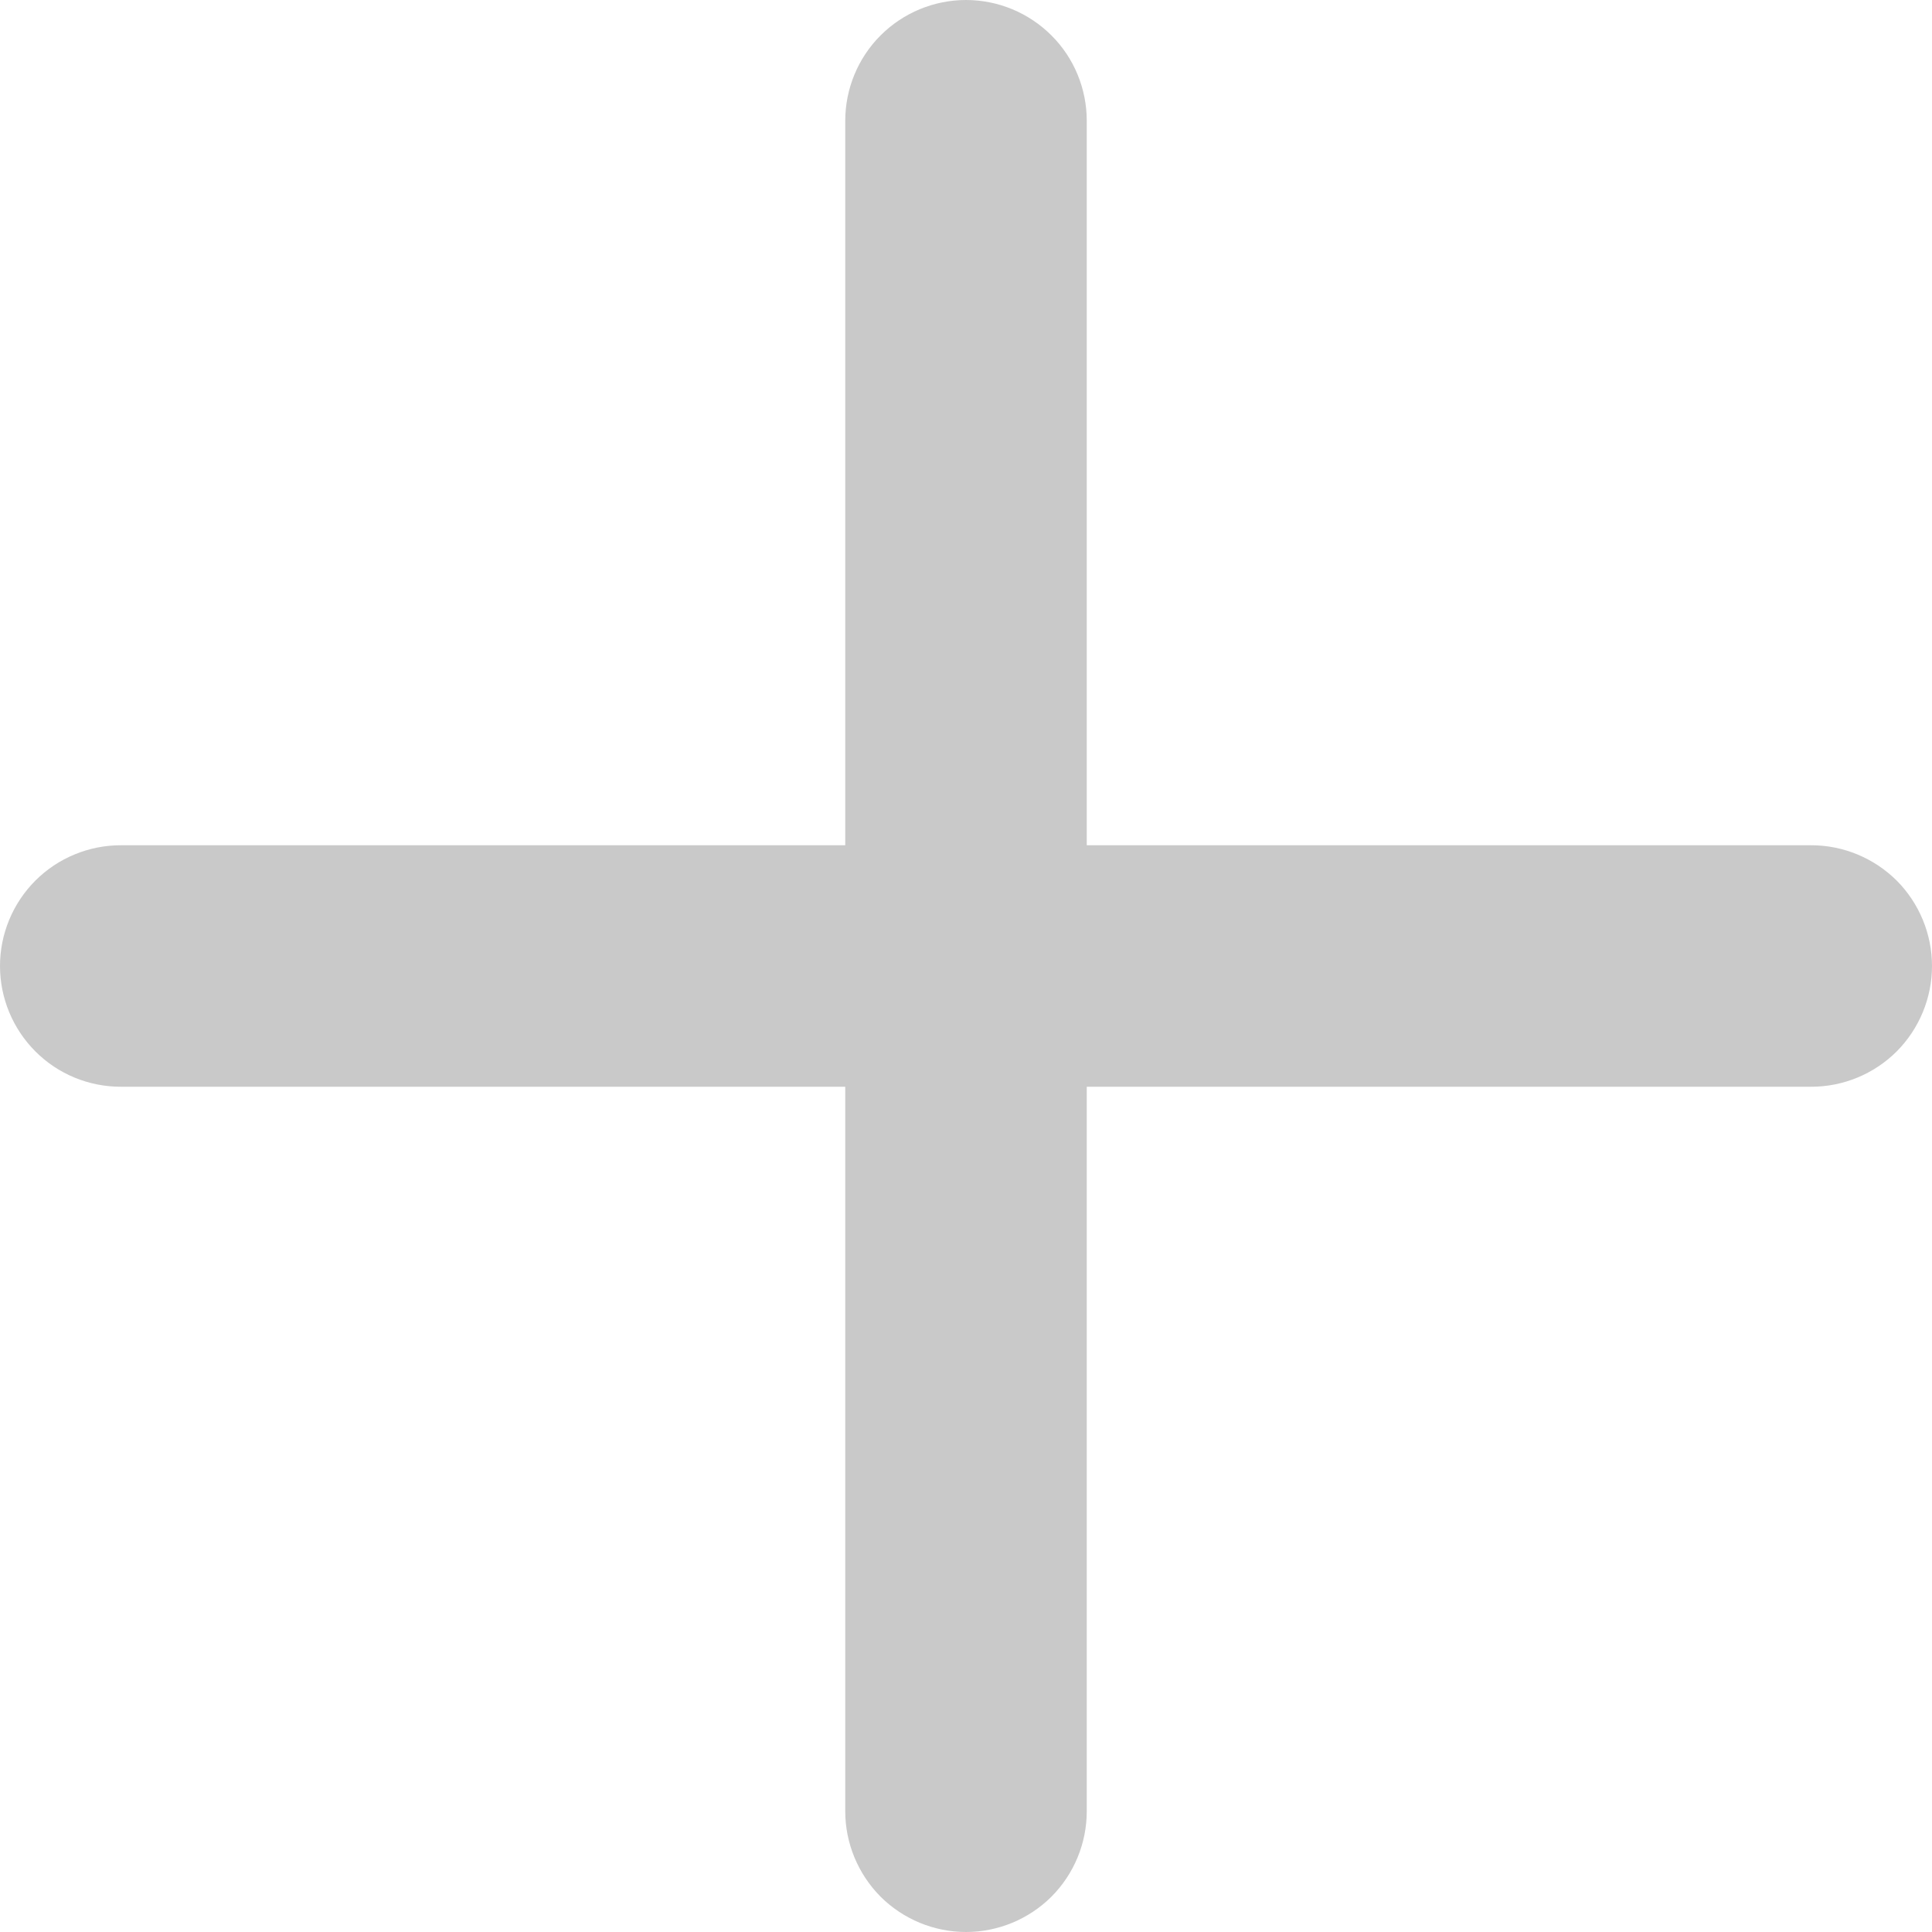
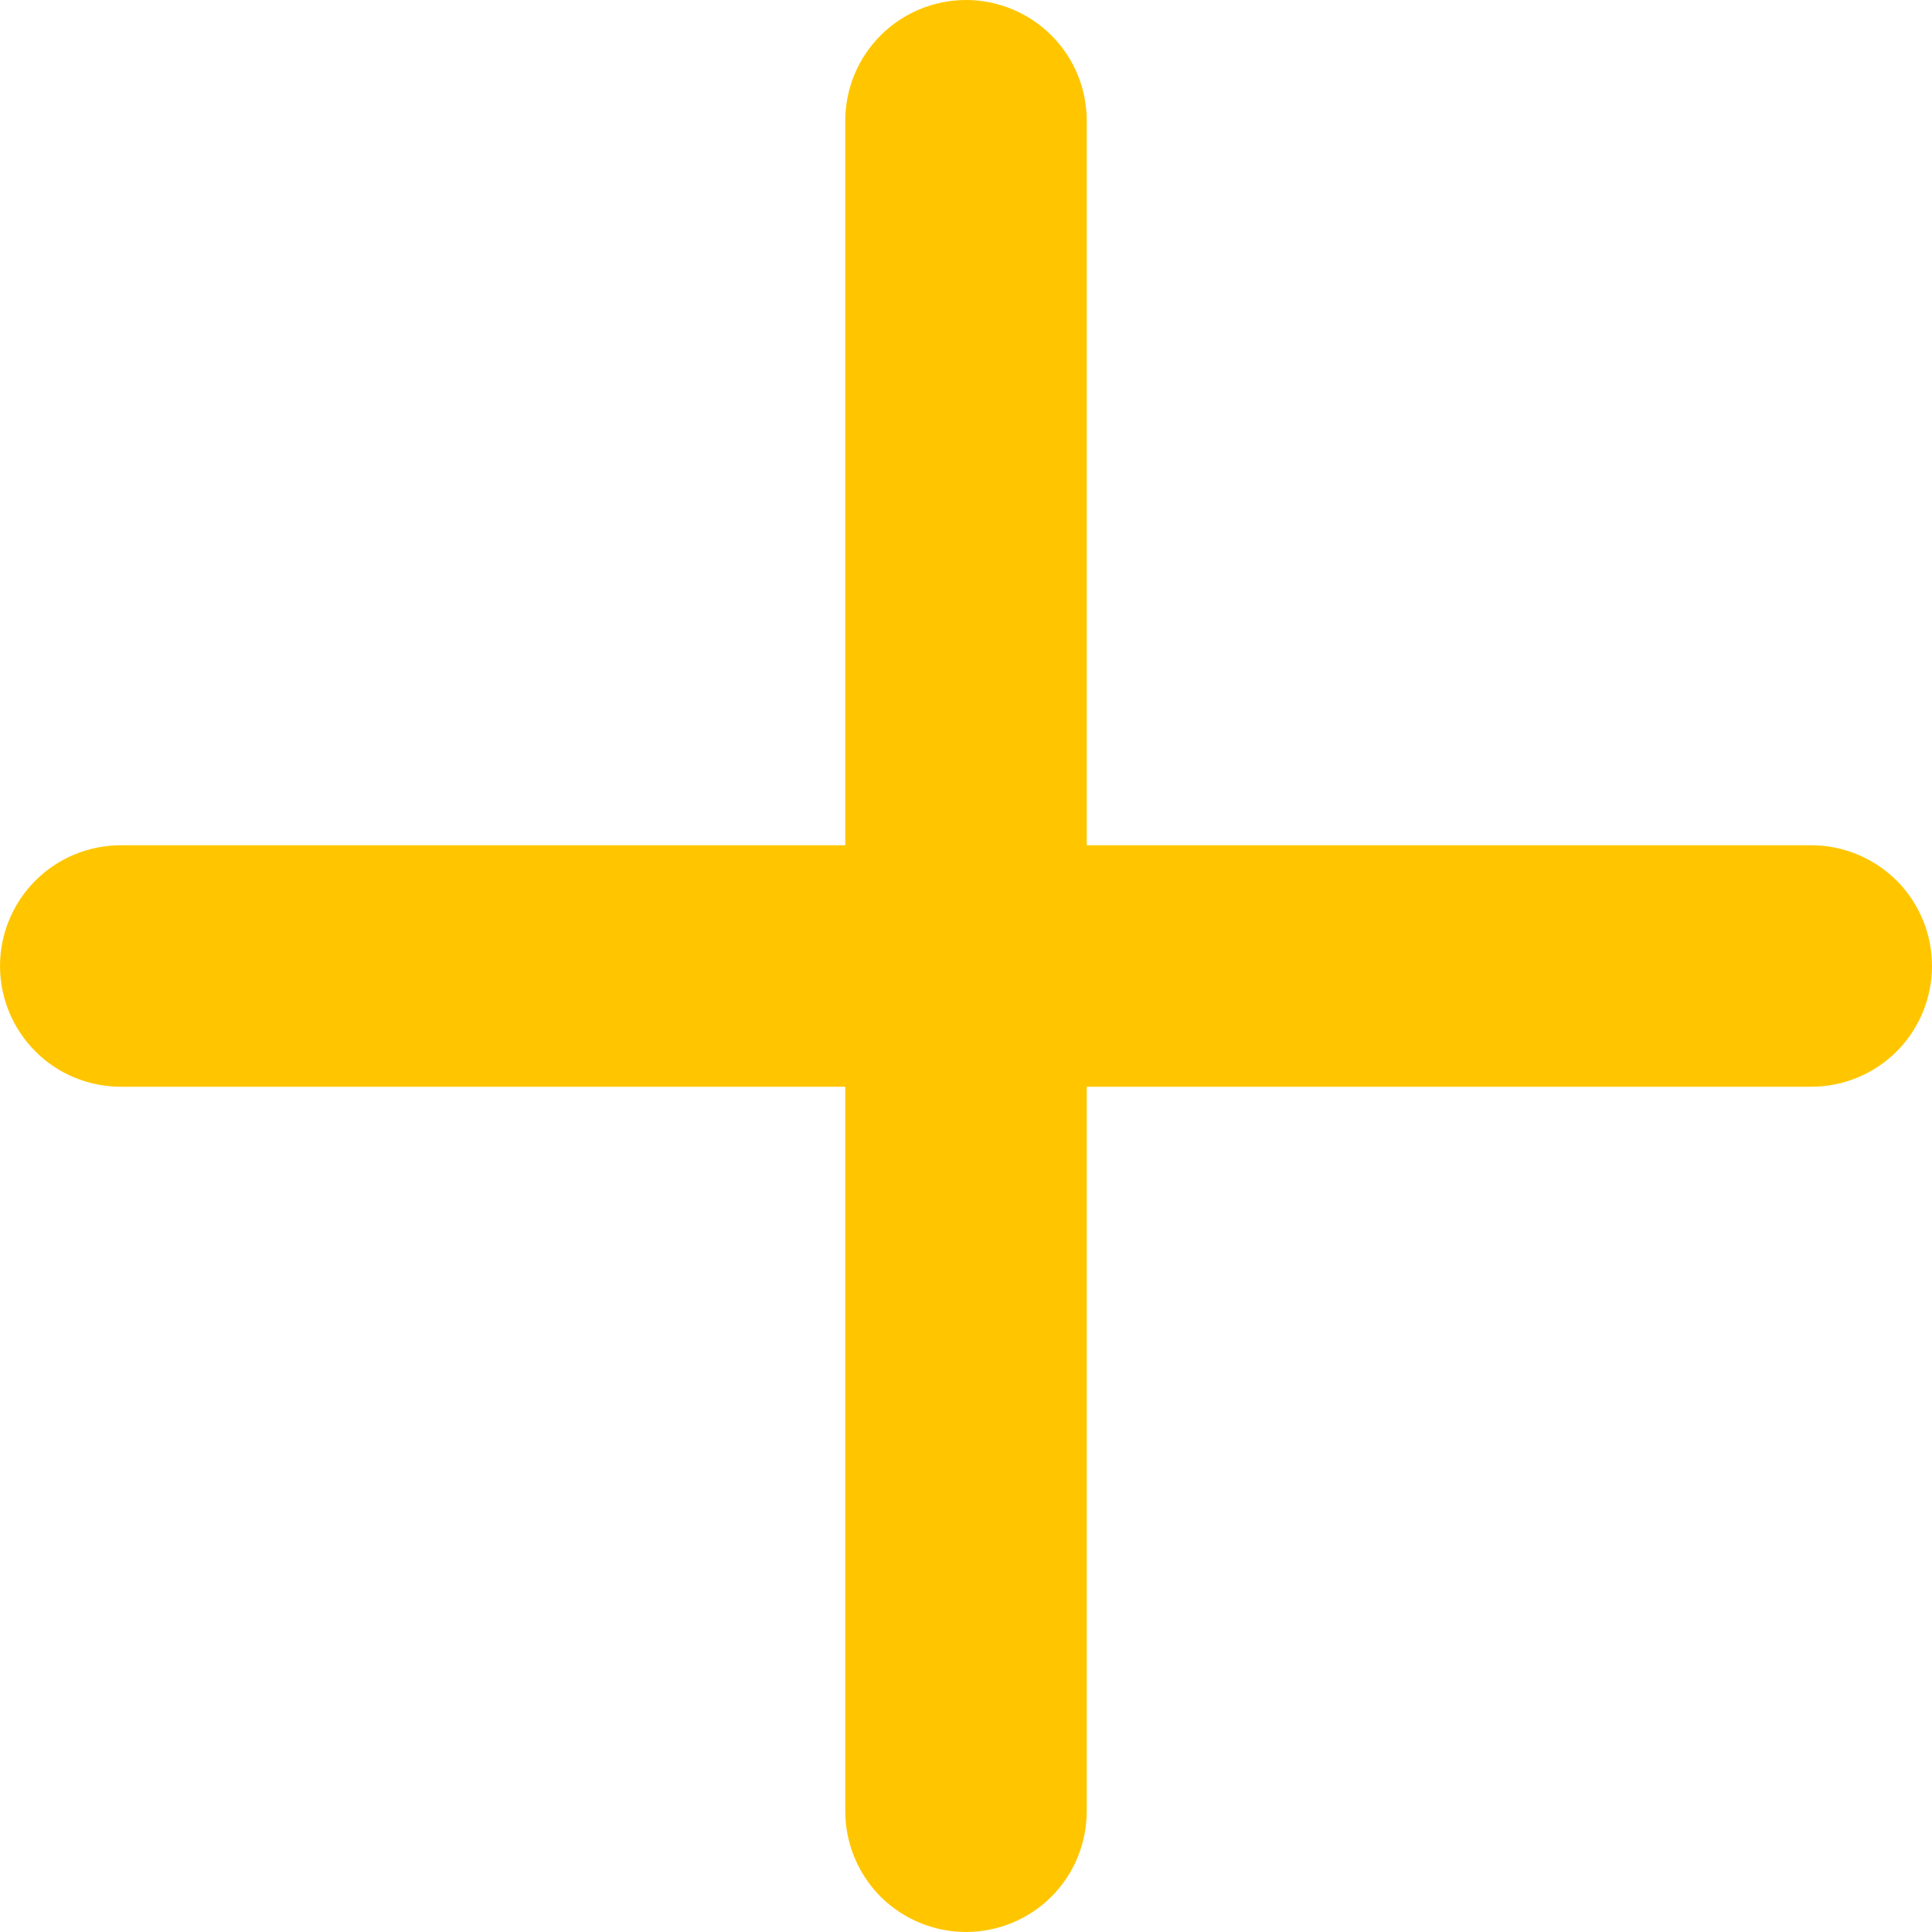
<svg xmlns="http://www.w3.org/2000/svg" width="18" height="18" viewBox="0 0 18 18" fill="none">
-   <path d="M16.875 7.875H10.125V1.125C10.125 0.827 10.007 0.54 9.796 0.33C9.585 0.119 9.298 0 9 0C8.702 0 8.415 0.119 8.204 0.33C7.994 0.54 7.875 0.827 7.875 1.125V7.875H1.125C0.827 7.875 0.54 7.994 0.33 8.204C0.119 8.415 0 8.702 0 9C0 9.298 0.119 9.585 0.33 9.796C0.54 10.007 0.827 10.125 1.125 10.125H7.875V16.875C7.875 17.173 7.994 17.459 8.204 17.671C8.415 17.881 8.702 18 9 18C9.298 18 9.585 17.881 9.796 17.671C10.007 17.459 10.125 17.173 10.125 16.875V10.125H16.875C17.173 10.125 17.459 10.007 17.671 9.796C17.881 9.585 18 9.298 18 9C18 8.702 17.881 8.415 17.671 8.204C17.459 7.994 17.173 7.875 16.875 7.875Z" fill="#C9C9C9" />
+   <path d="M16.875 7.875H10.125V1.125C10.125 0.827 10.007 0.54 9.796 0.33C9.585 0.119 9.298 0 9 0C8.702 0 8.415 0.119 8.204 0.33C7.994 0.54 7.875 0.827 7.875 1.125V7.875H1.125C0.827 7.875 0.54 7.994 0.33 8.204C0.119 8.415 0 8.702 0 9C0 9.298 0.119 9.585 0.33 9.796C0.54 10.007 0.827 10.125 1.125 10.125H7.875V16.875C7.875 17.173 7.994 17.459 8.204 17.671C8.415 17.881 8.702 18 9 18C9.298 18 9.585 17.881 9.796 17.671C10.007 17.459 10.125 17.173 10.125 16.875V10.125H16.875C17.173 10.125 17.459 10.007 17.671 9.796C17.881 9.585 18 9.298 18 9C18 8.702 17.881 8.415 17.671 8.204C17.459 7.994 17.173 7.875 16.875 7.875Z" fill="#FFC600" />
</svg>
